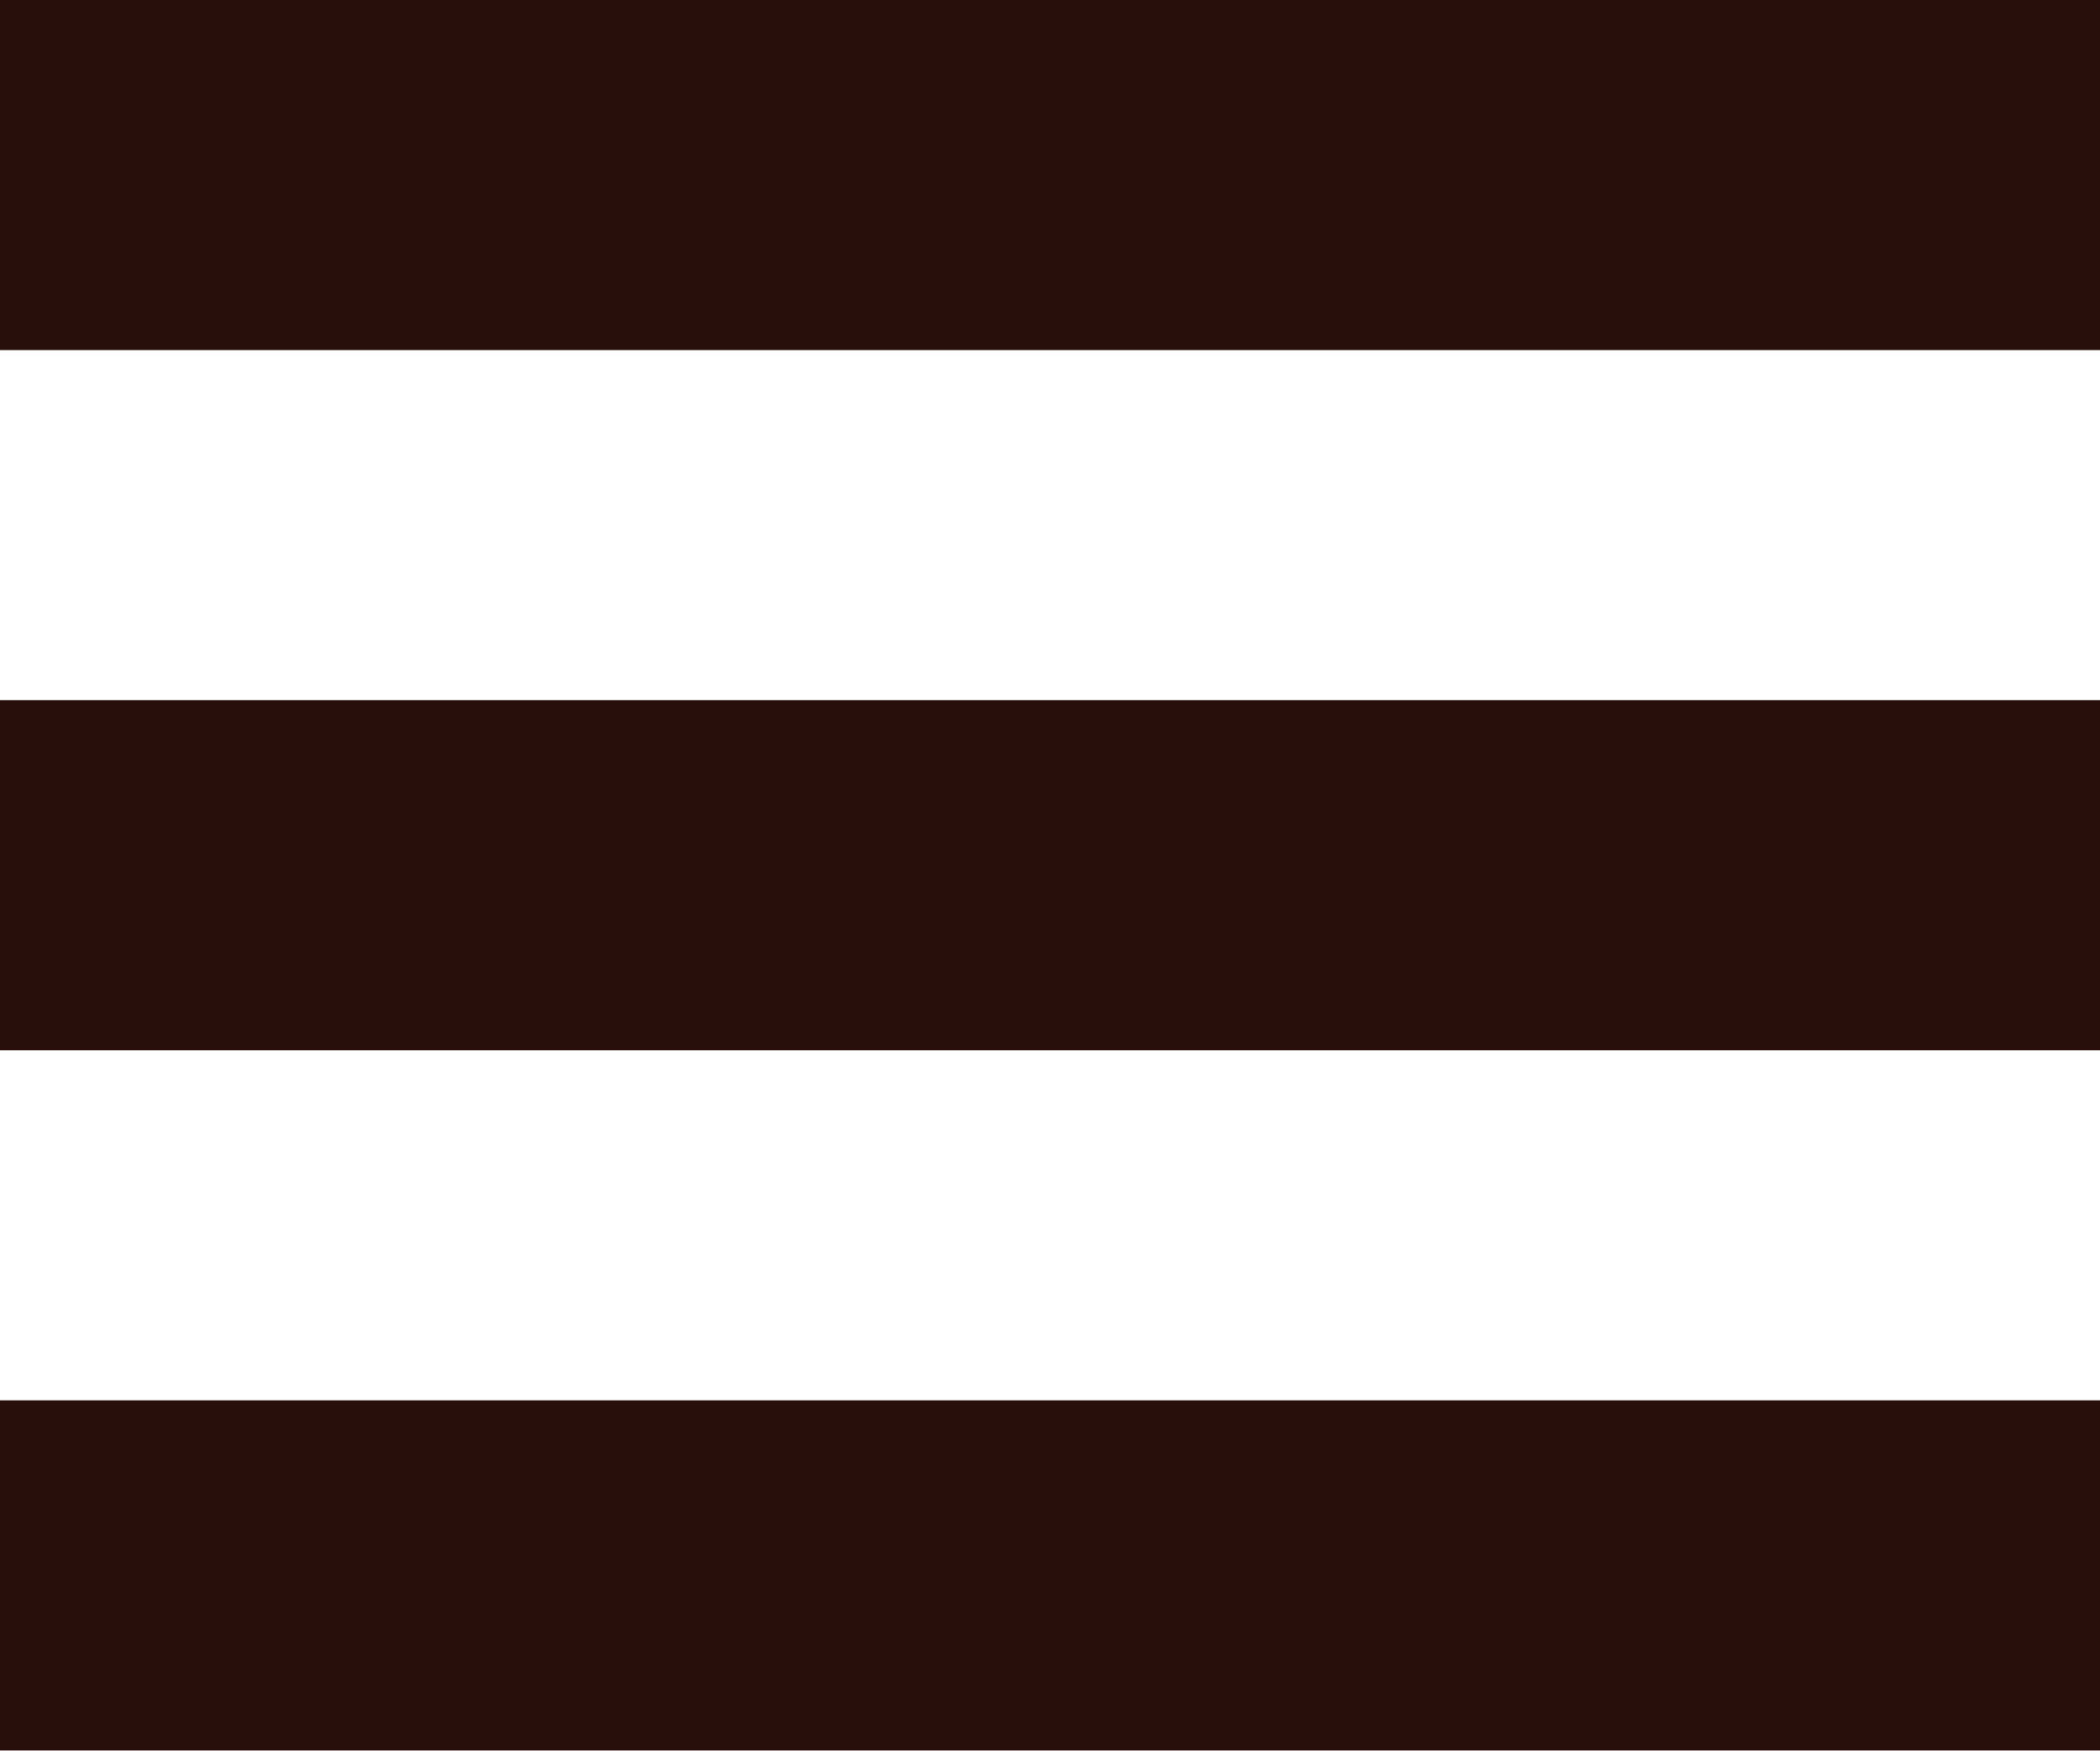
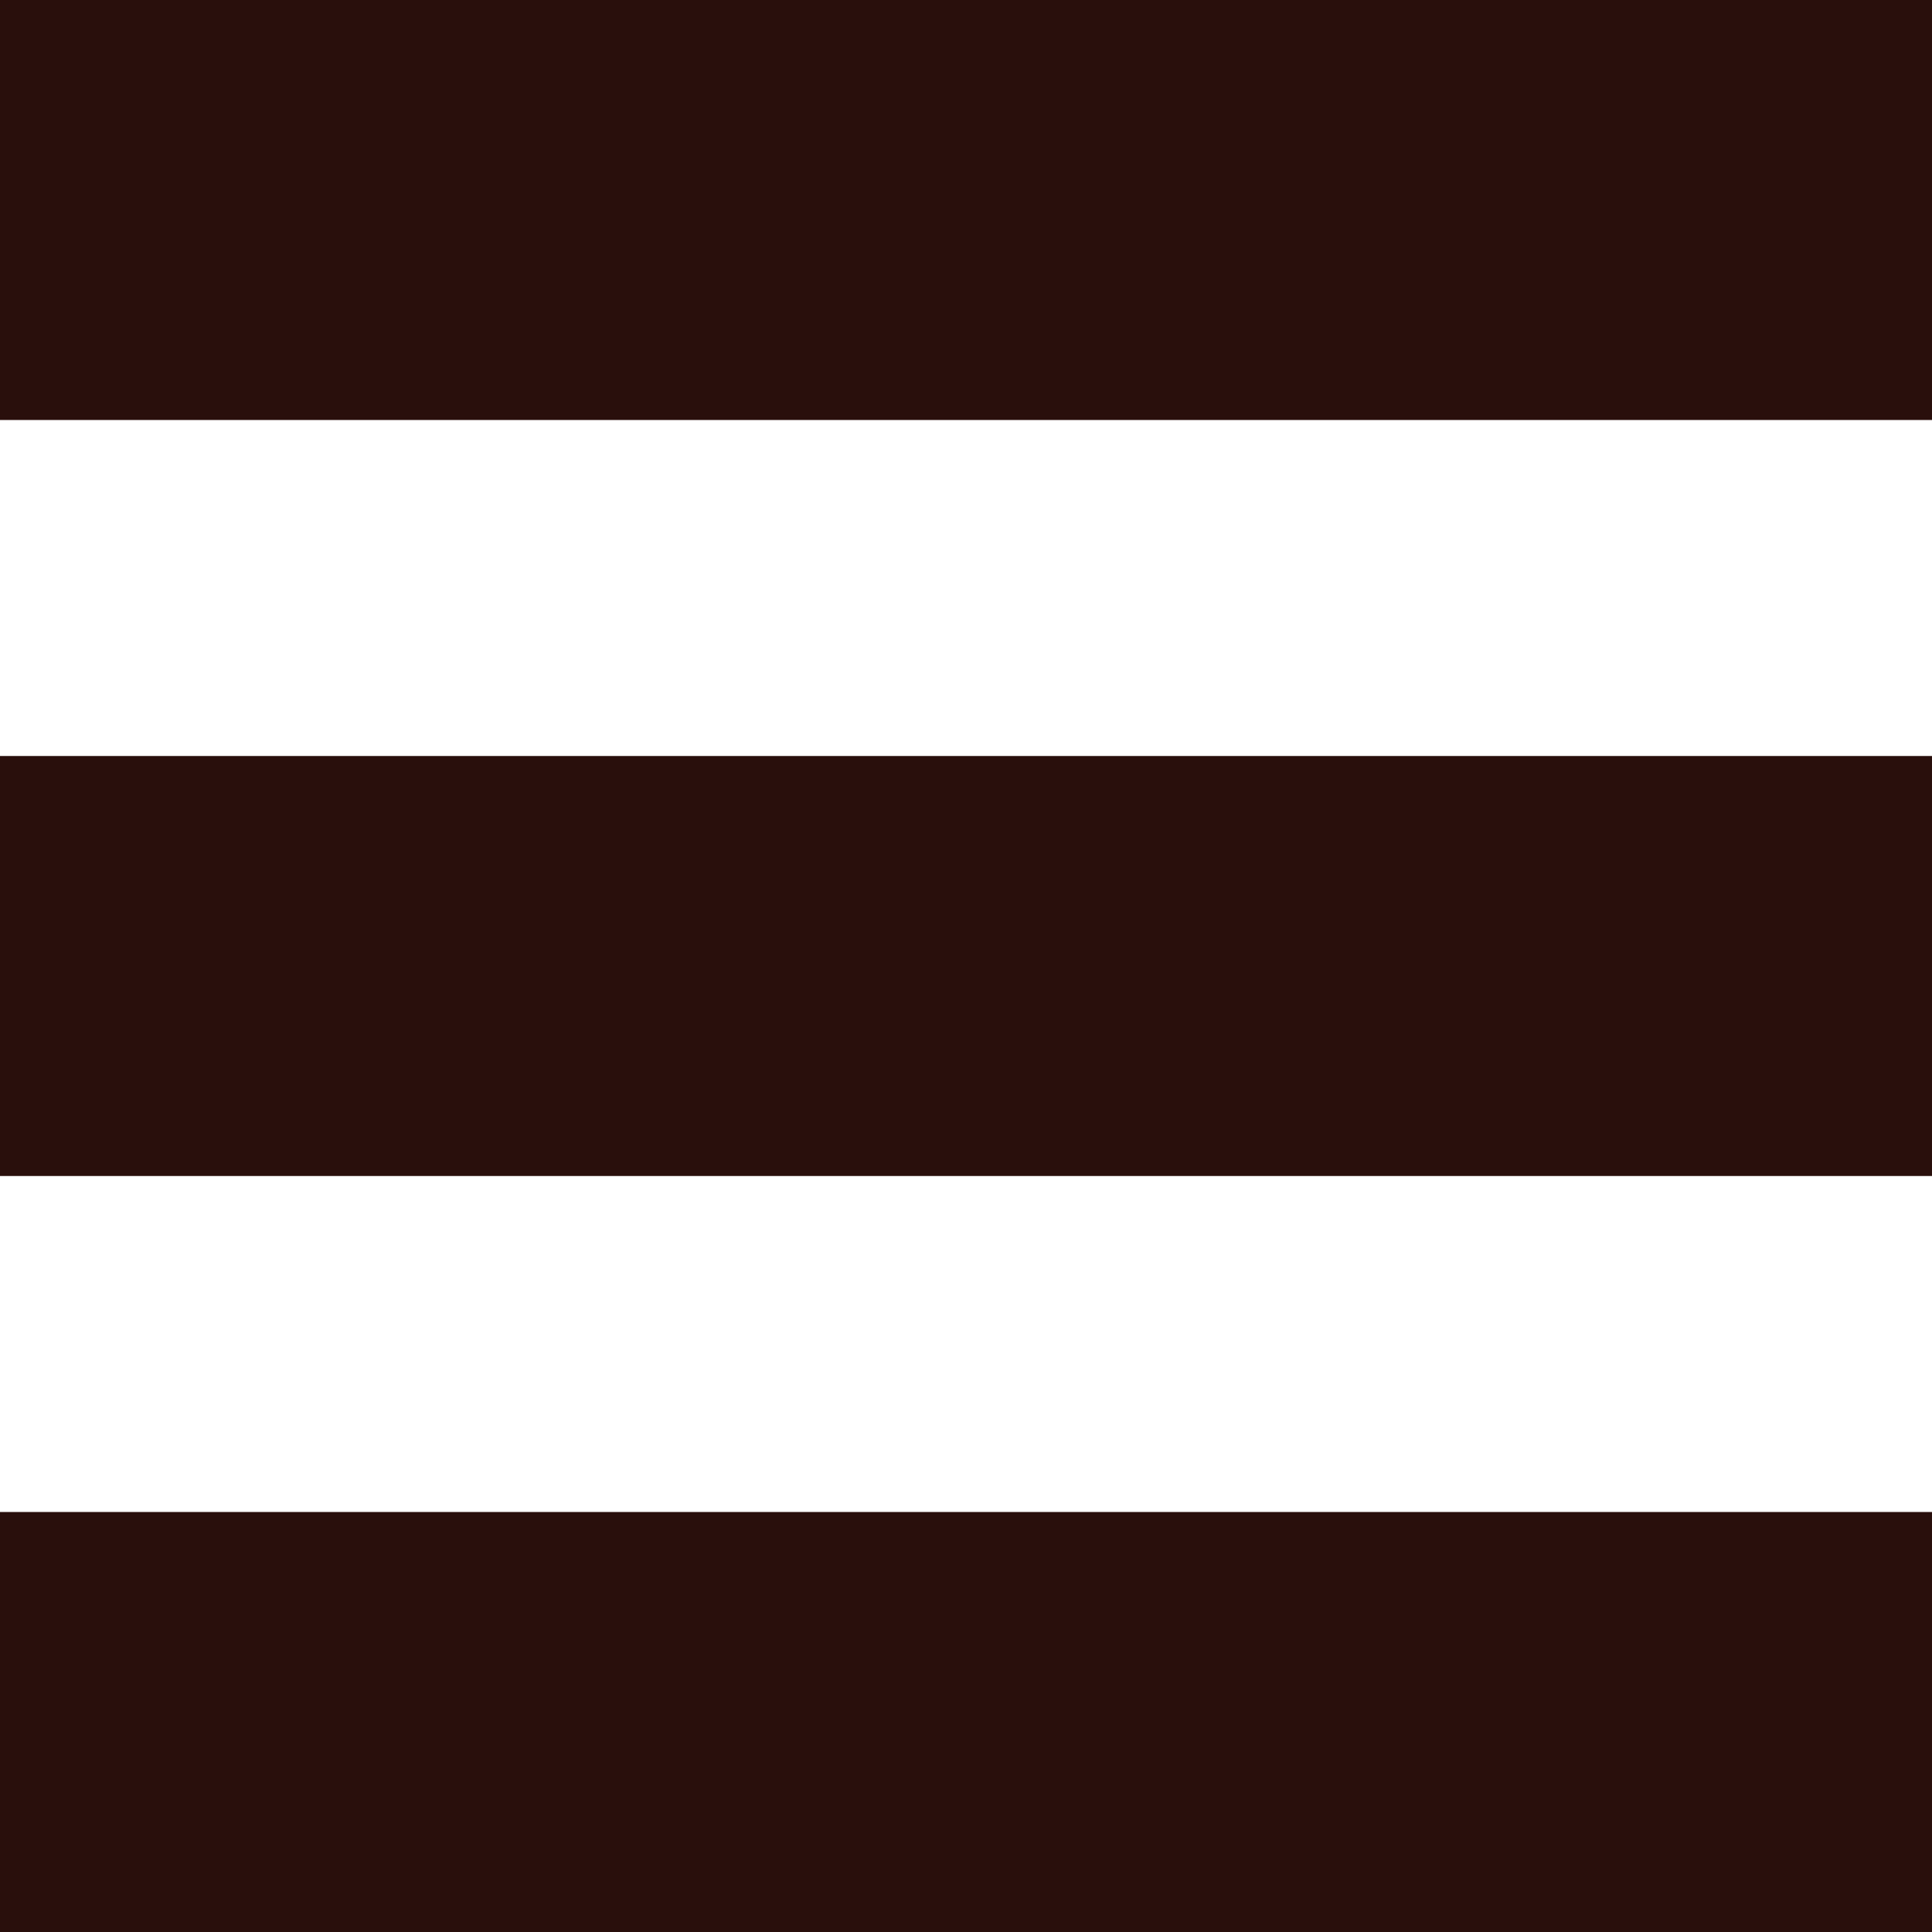
- <svg xmlns="http://www.w3.org/2000/svg" width="30" height="25" viewBox="0 0 30 25" fill="none">
-   <line y1="2.5" x2="30" y2="2.5" stroke="#290F0C" stroke-width="5" />
-   <line y1="12.5" x2="30" y2="12.5" stroke="#290F0C" stroke-width="5" />
-   <line y1="22.5" x2="30" y2="22.5" stroke="#290F0C" stroke-width="5" />
+ <svg xmlns="http://www.w3.org/2000/svg" width="23" height="23" viewBox="0 0 23 23" fill="none">
+   <line y1="2.5" x2="23" y2="2.5" stroke="#290F0C" stroke-width="5" />
+   <line y1="11.5" x2="23" y2="11.5" stroke="#290F0C" stroke-width="5" />
+   <line y1="20.5" x2="23" y2="20.5" stroke="#290F0C" stroke-width="5" />
</svg>
